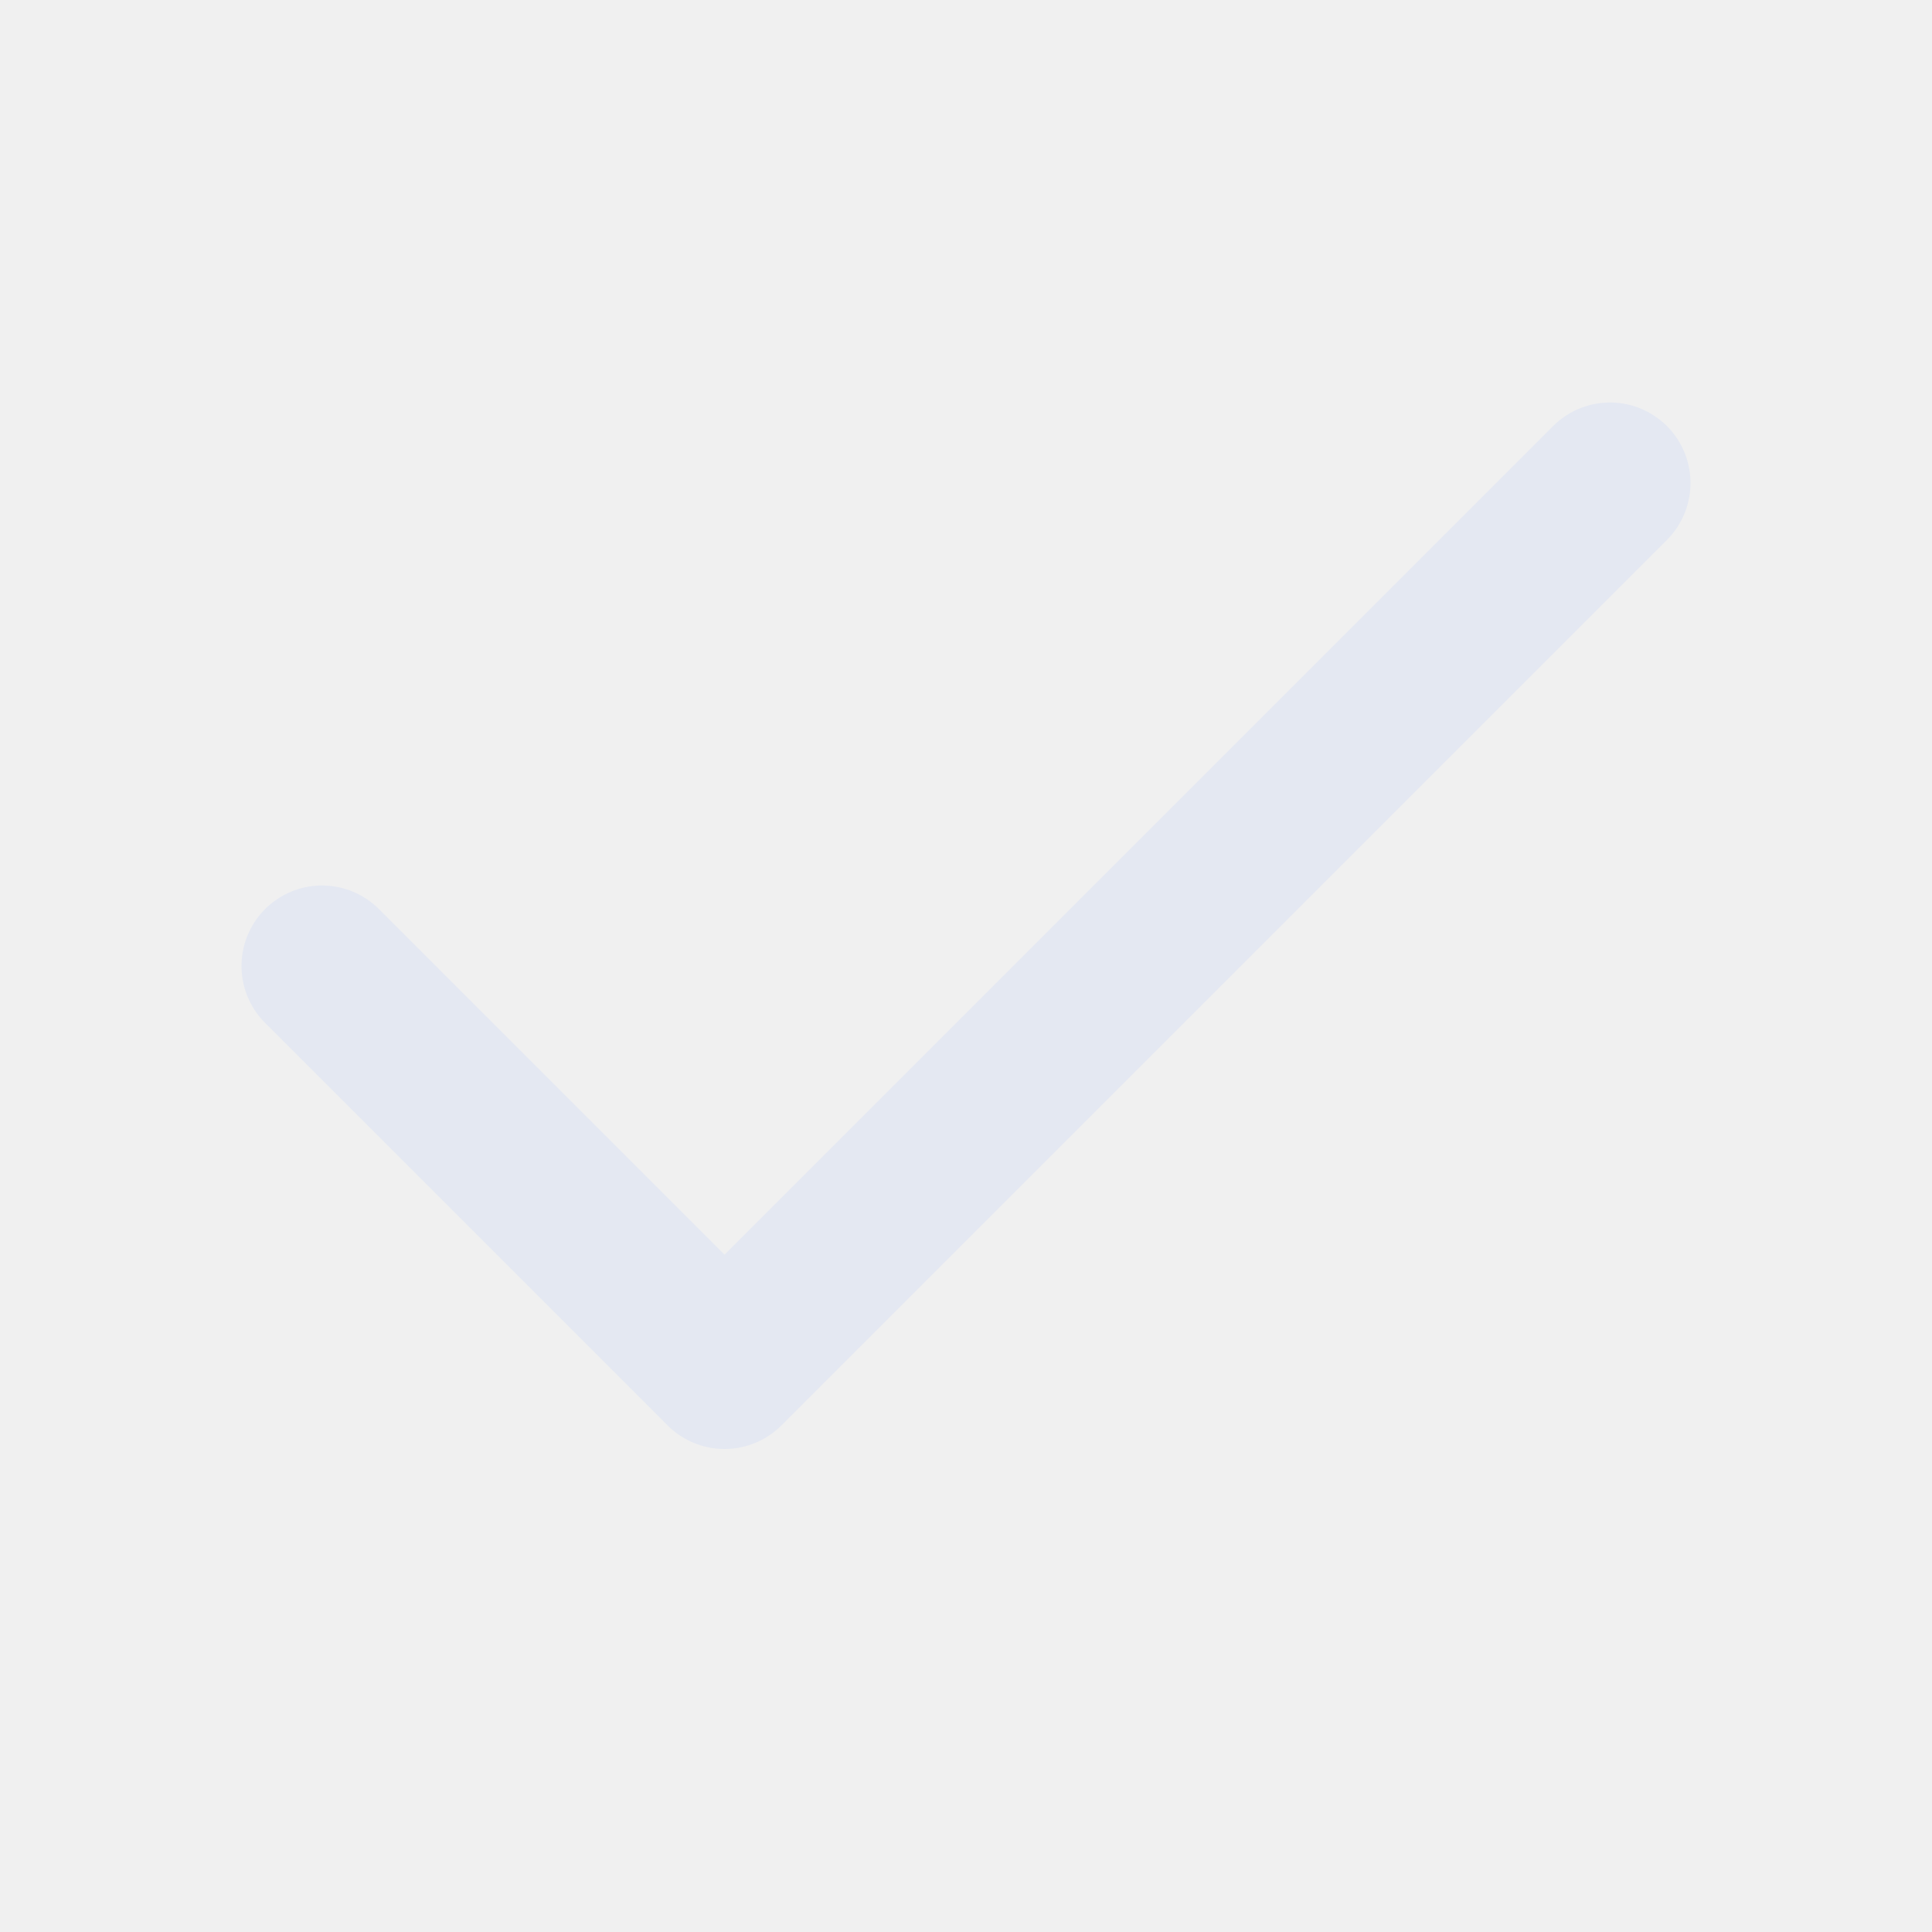
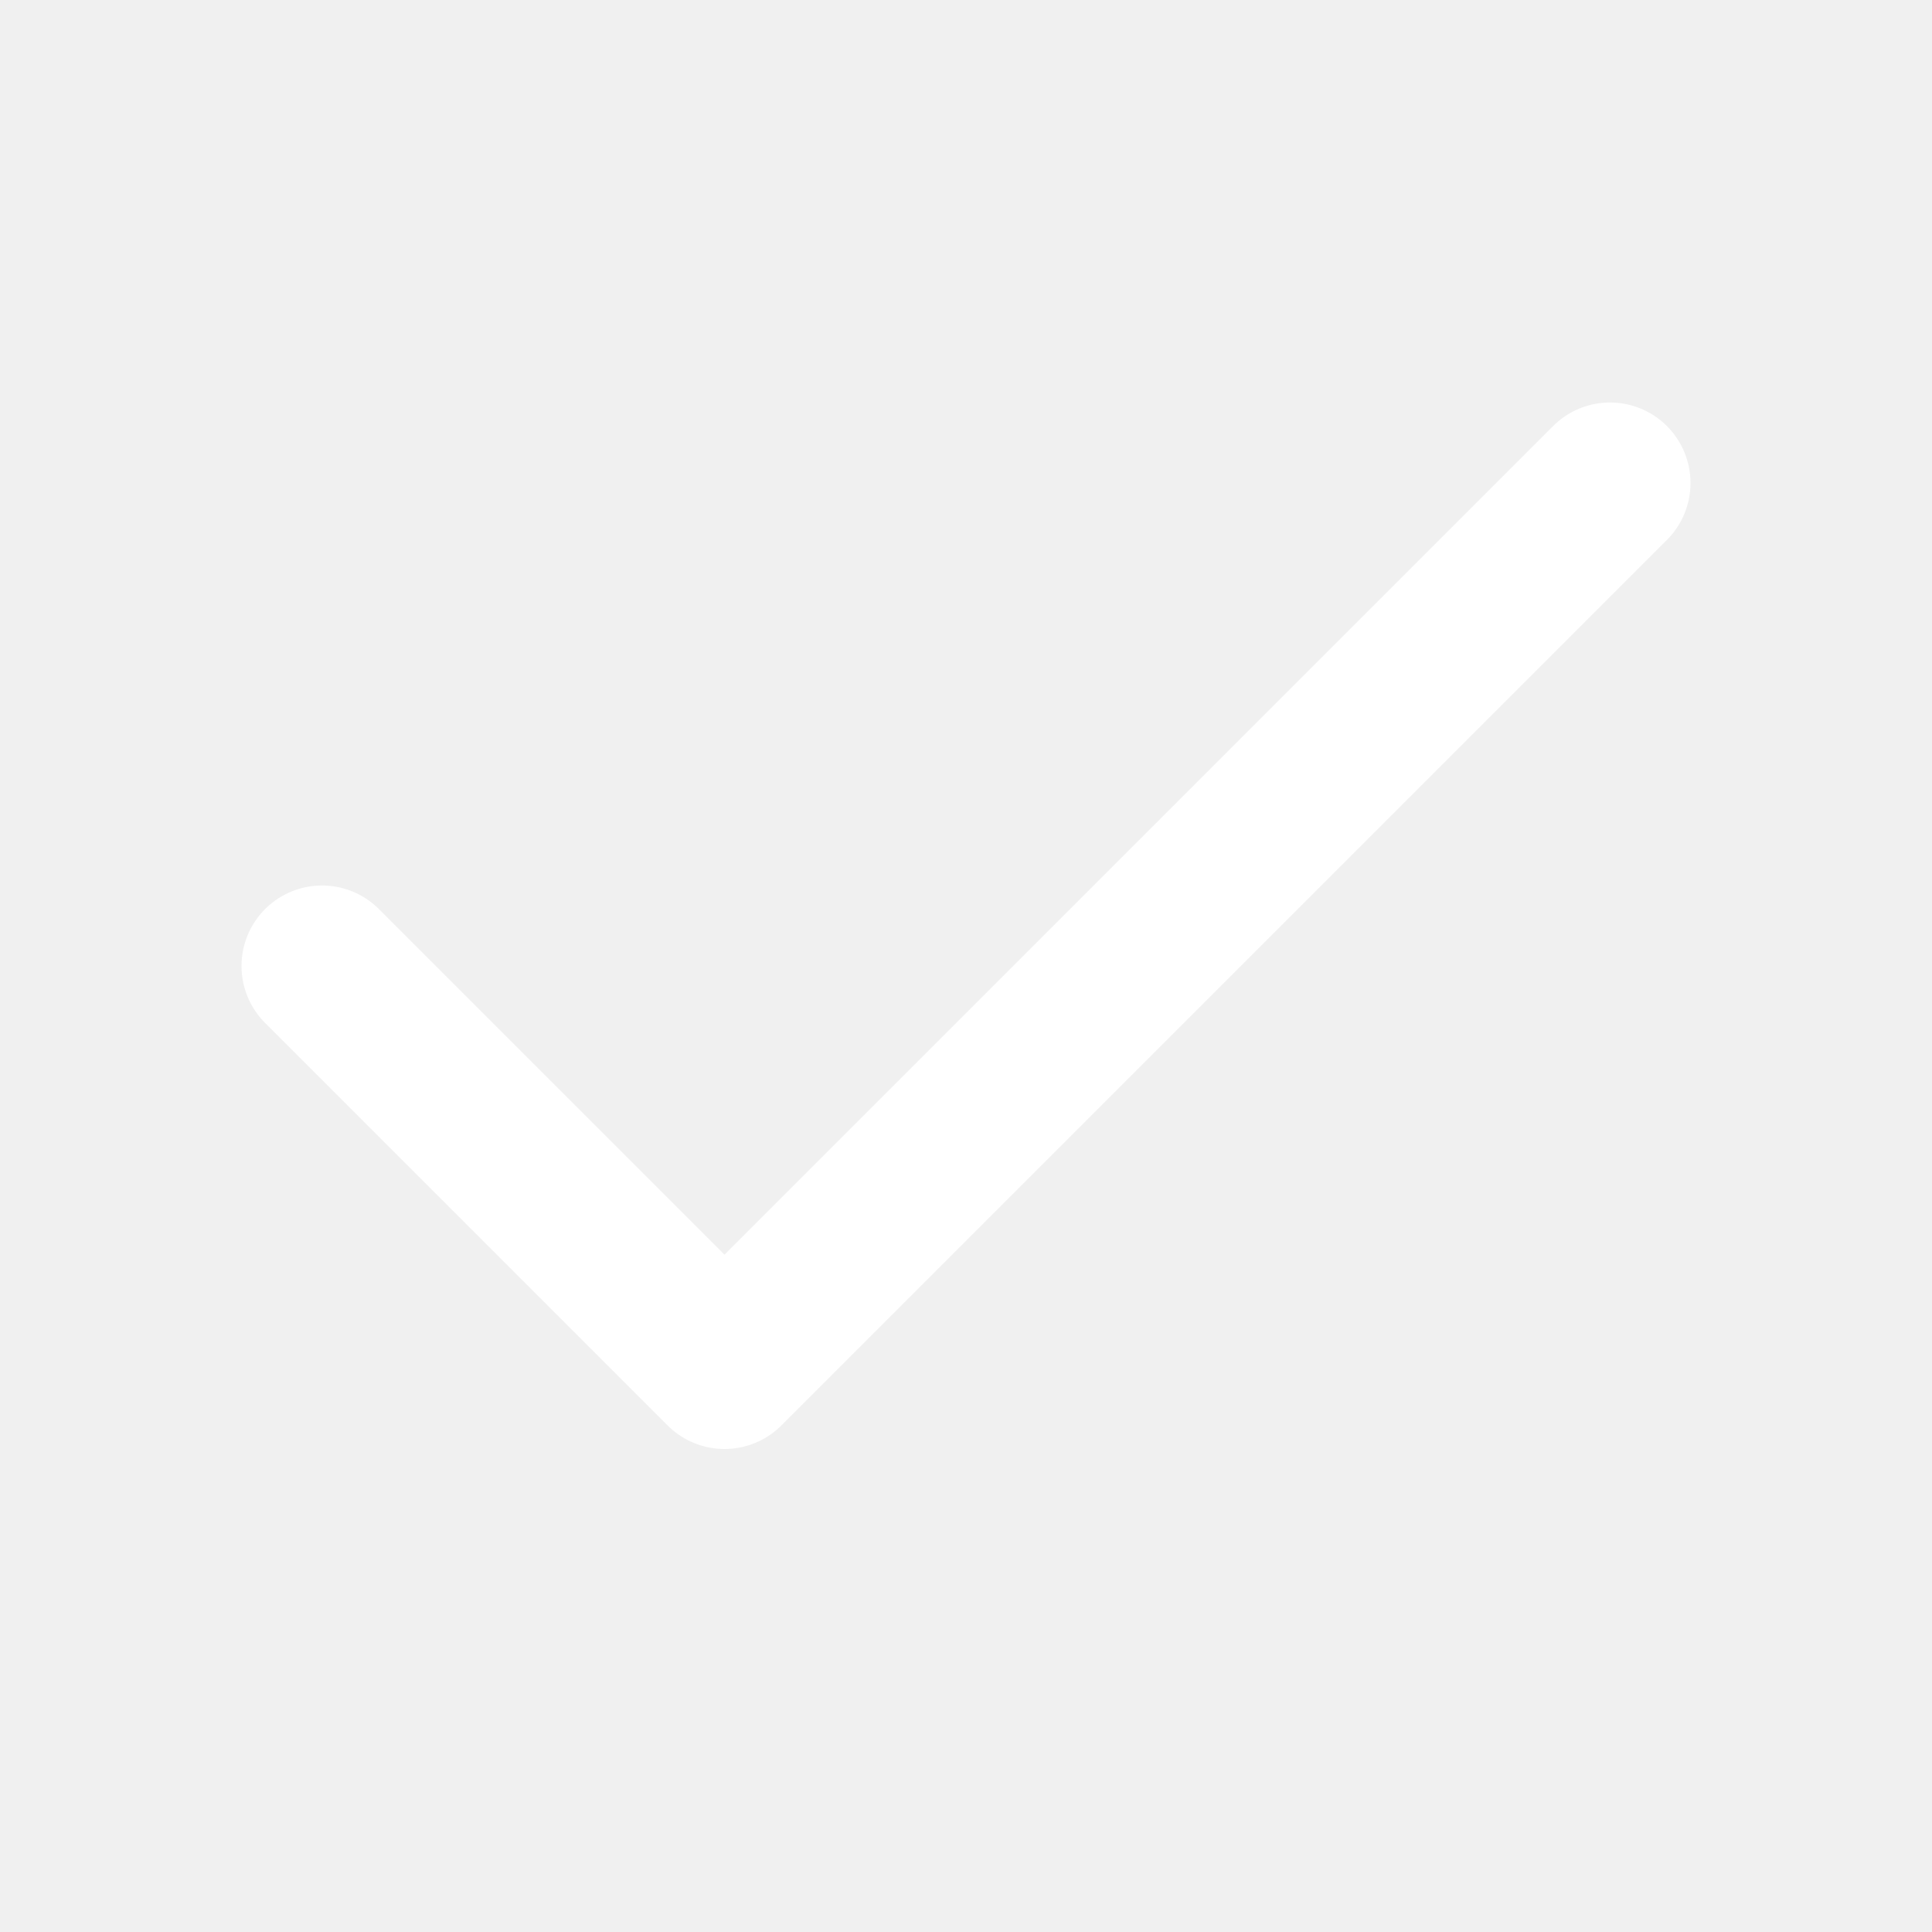
- <svg xmlns="http://www.w3.org/2000/svg" width="24" height="24" viewBox="0 0 24 24" fill="none" stroke="#e4e8f2" stroke-width="2" stroke-linecap="round" stroke-linejoin="round">
+ <svg xmlns="http://www.w3.org/2000/svg" width="24" height="24" viewBox="0 0 24 24" fill="none" stroke="#ffffff" stroke-width="2" stroke-linecap="round" stroke-linejoin="round">
  <path d="M20 6 9 17l-5-5" />
</svg>
